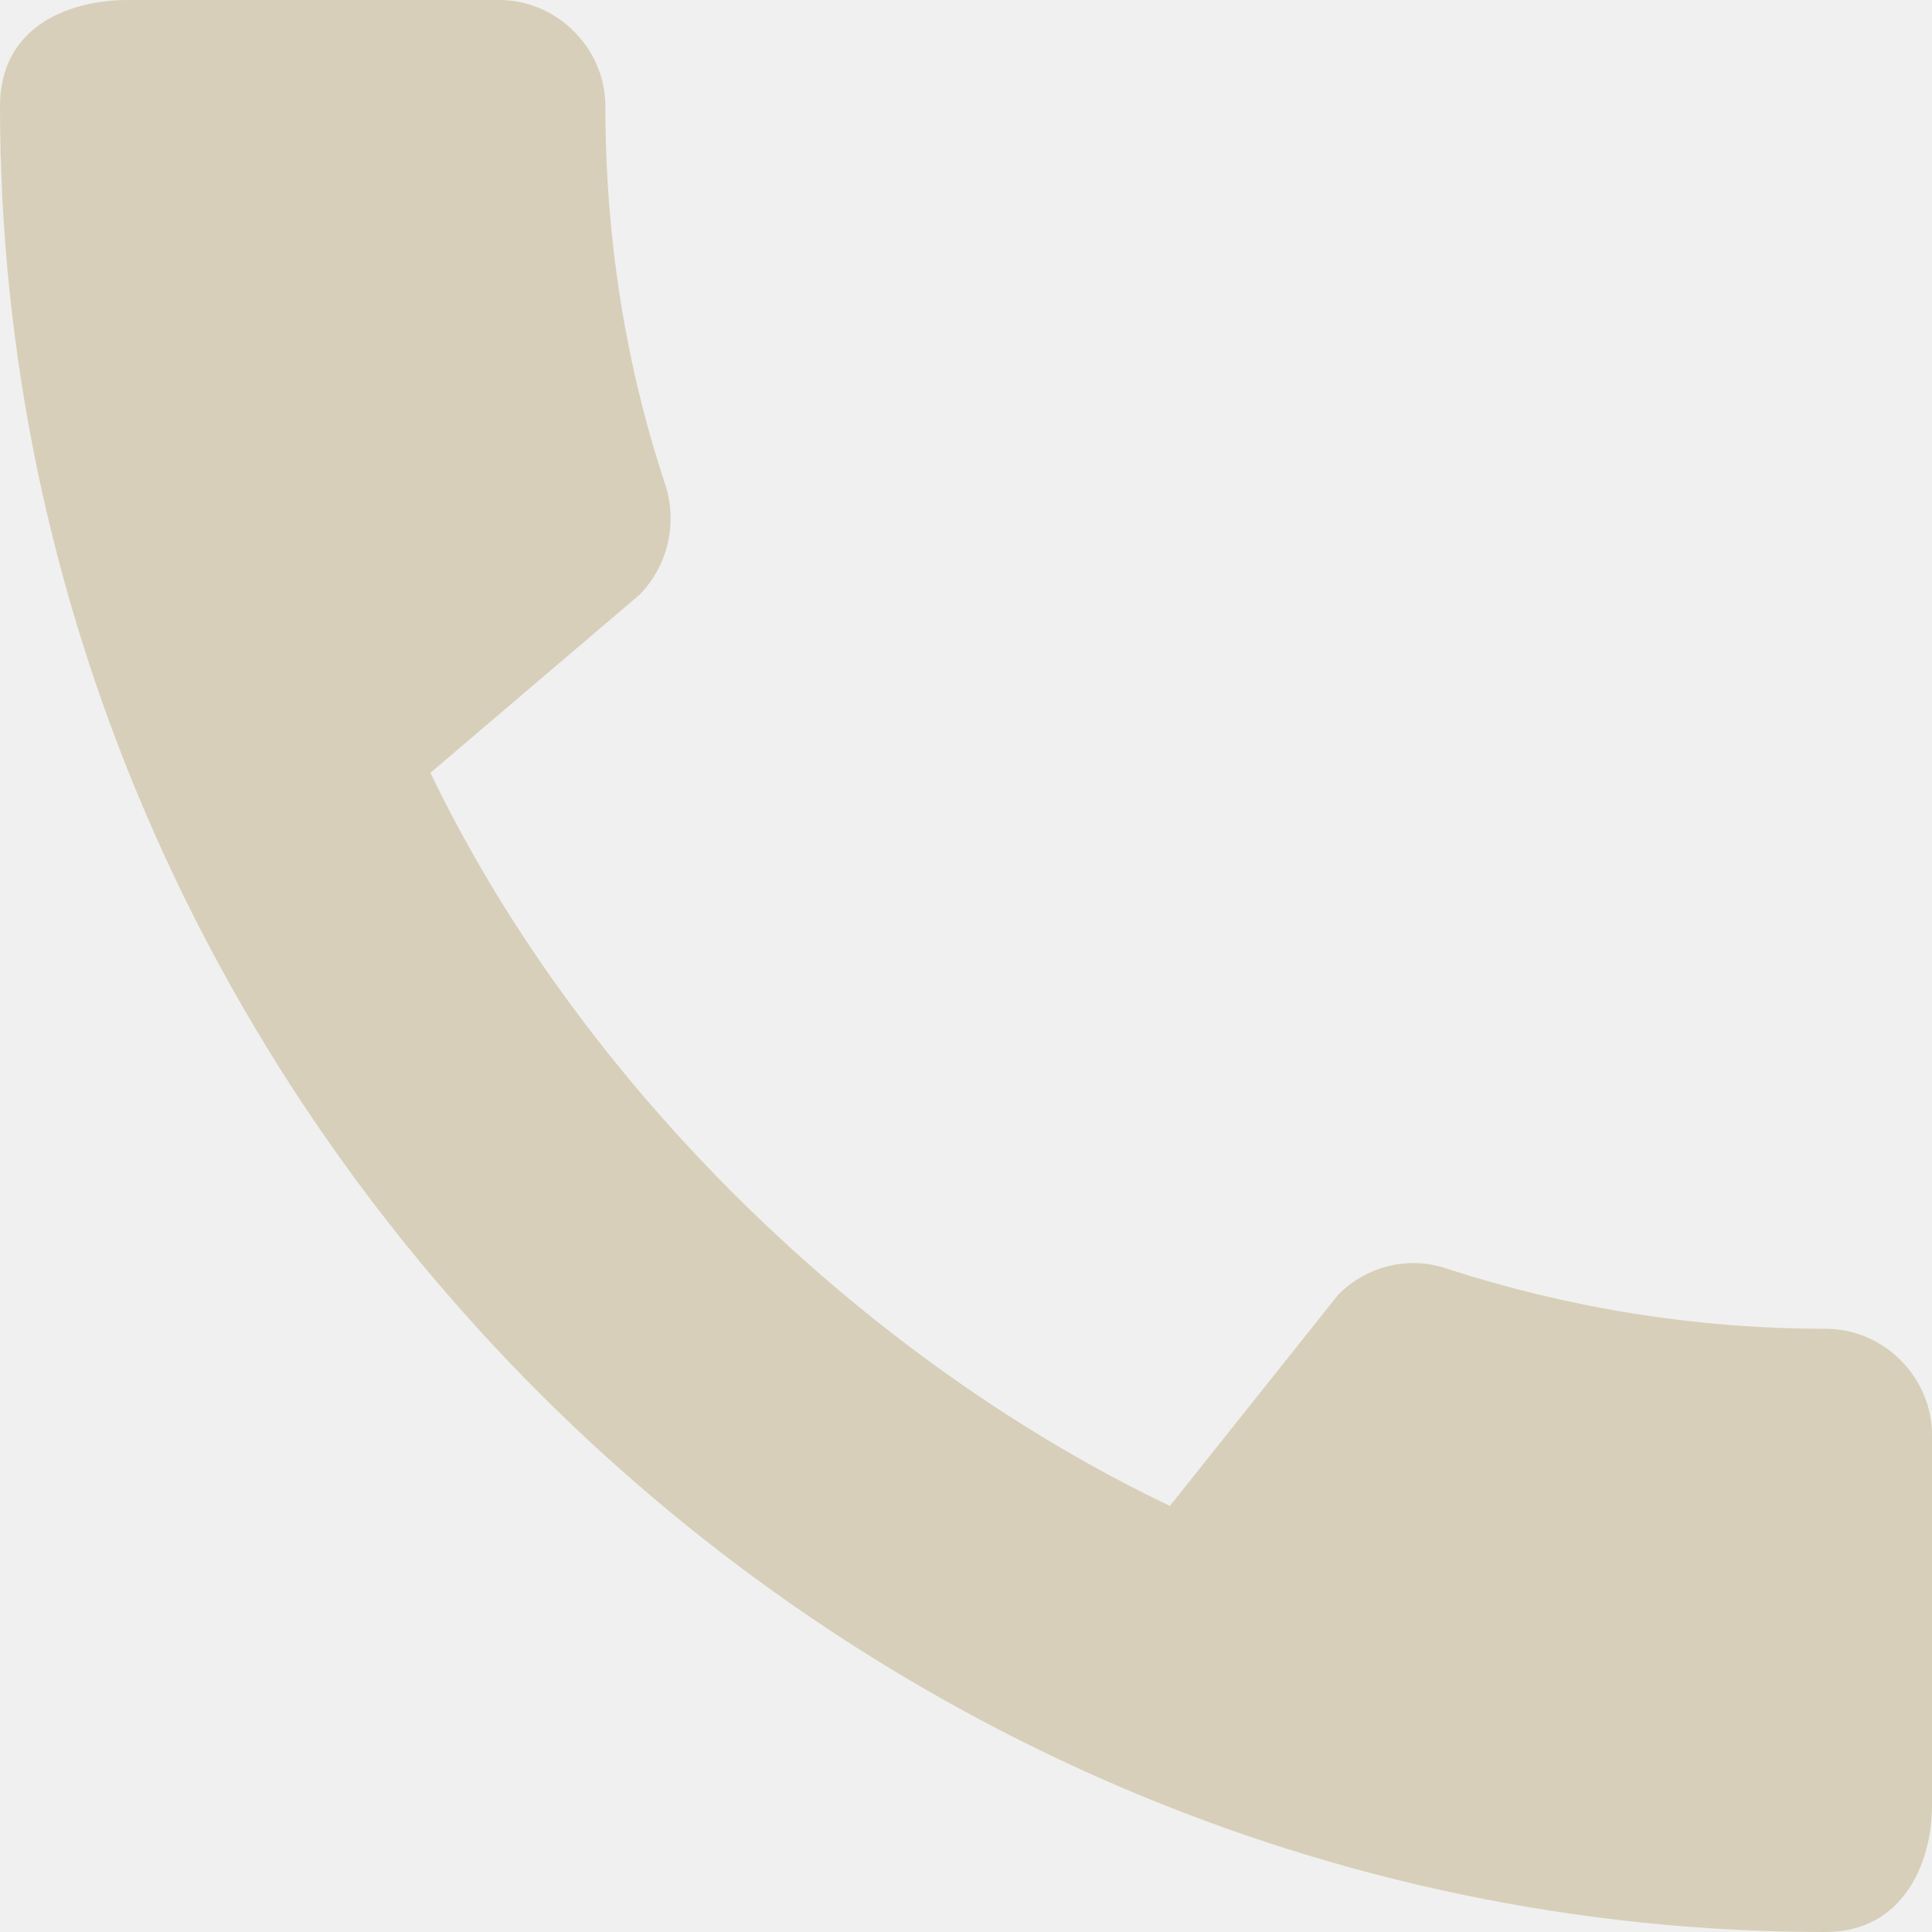
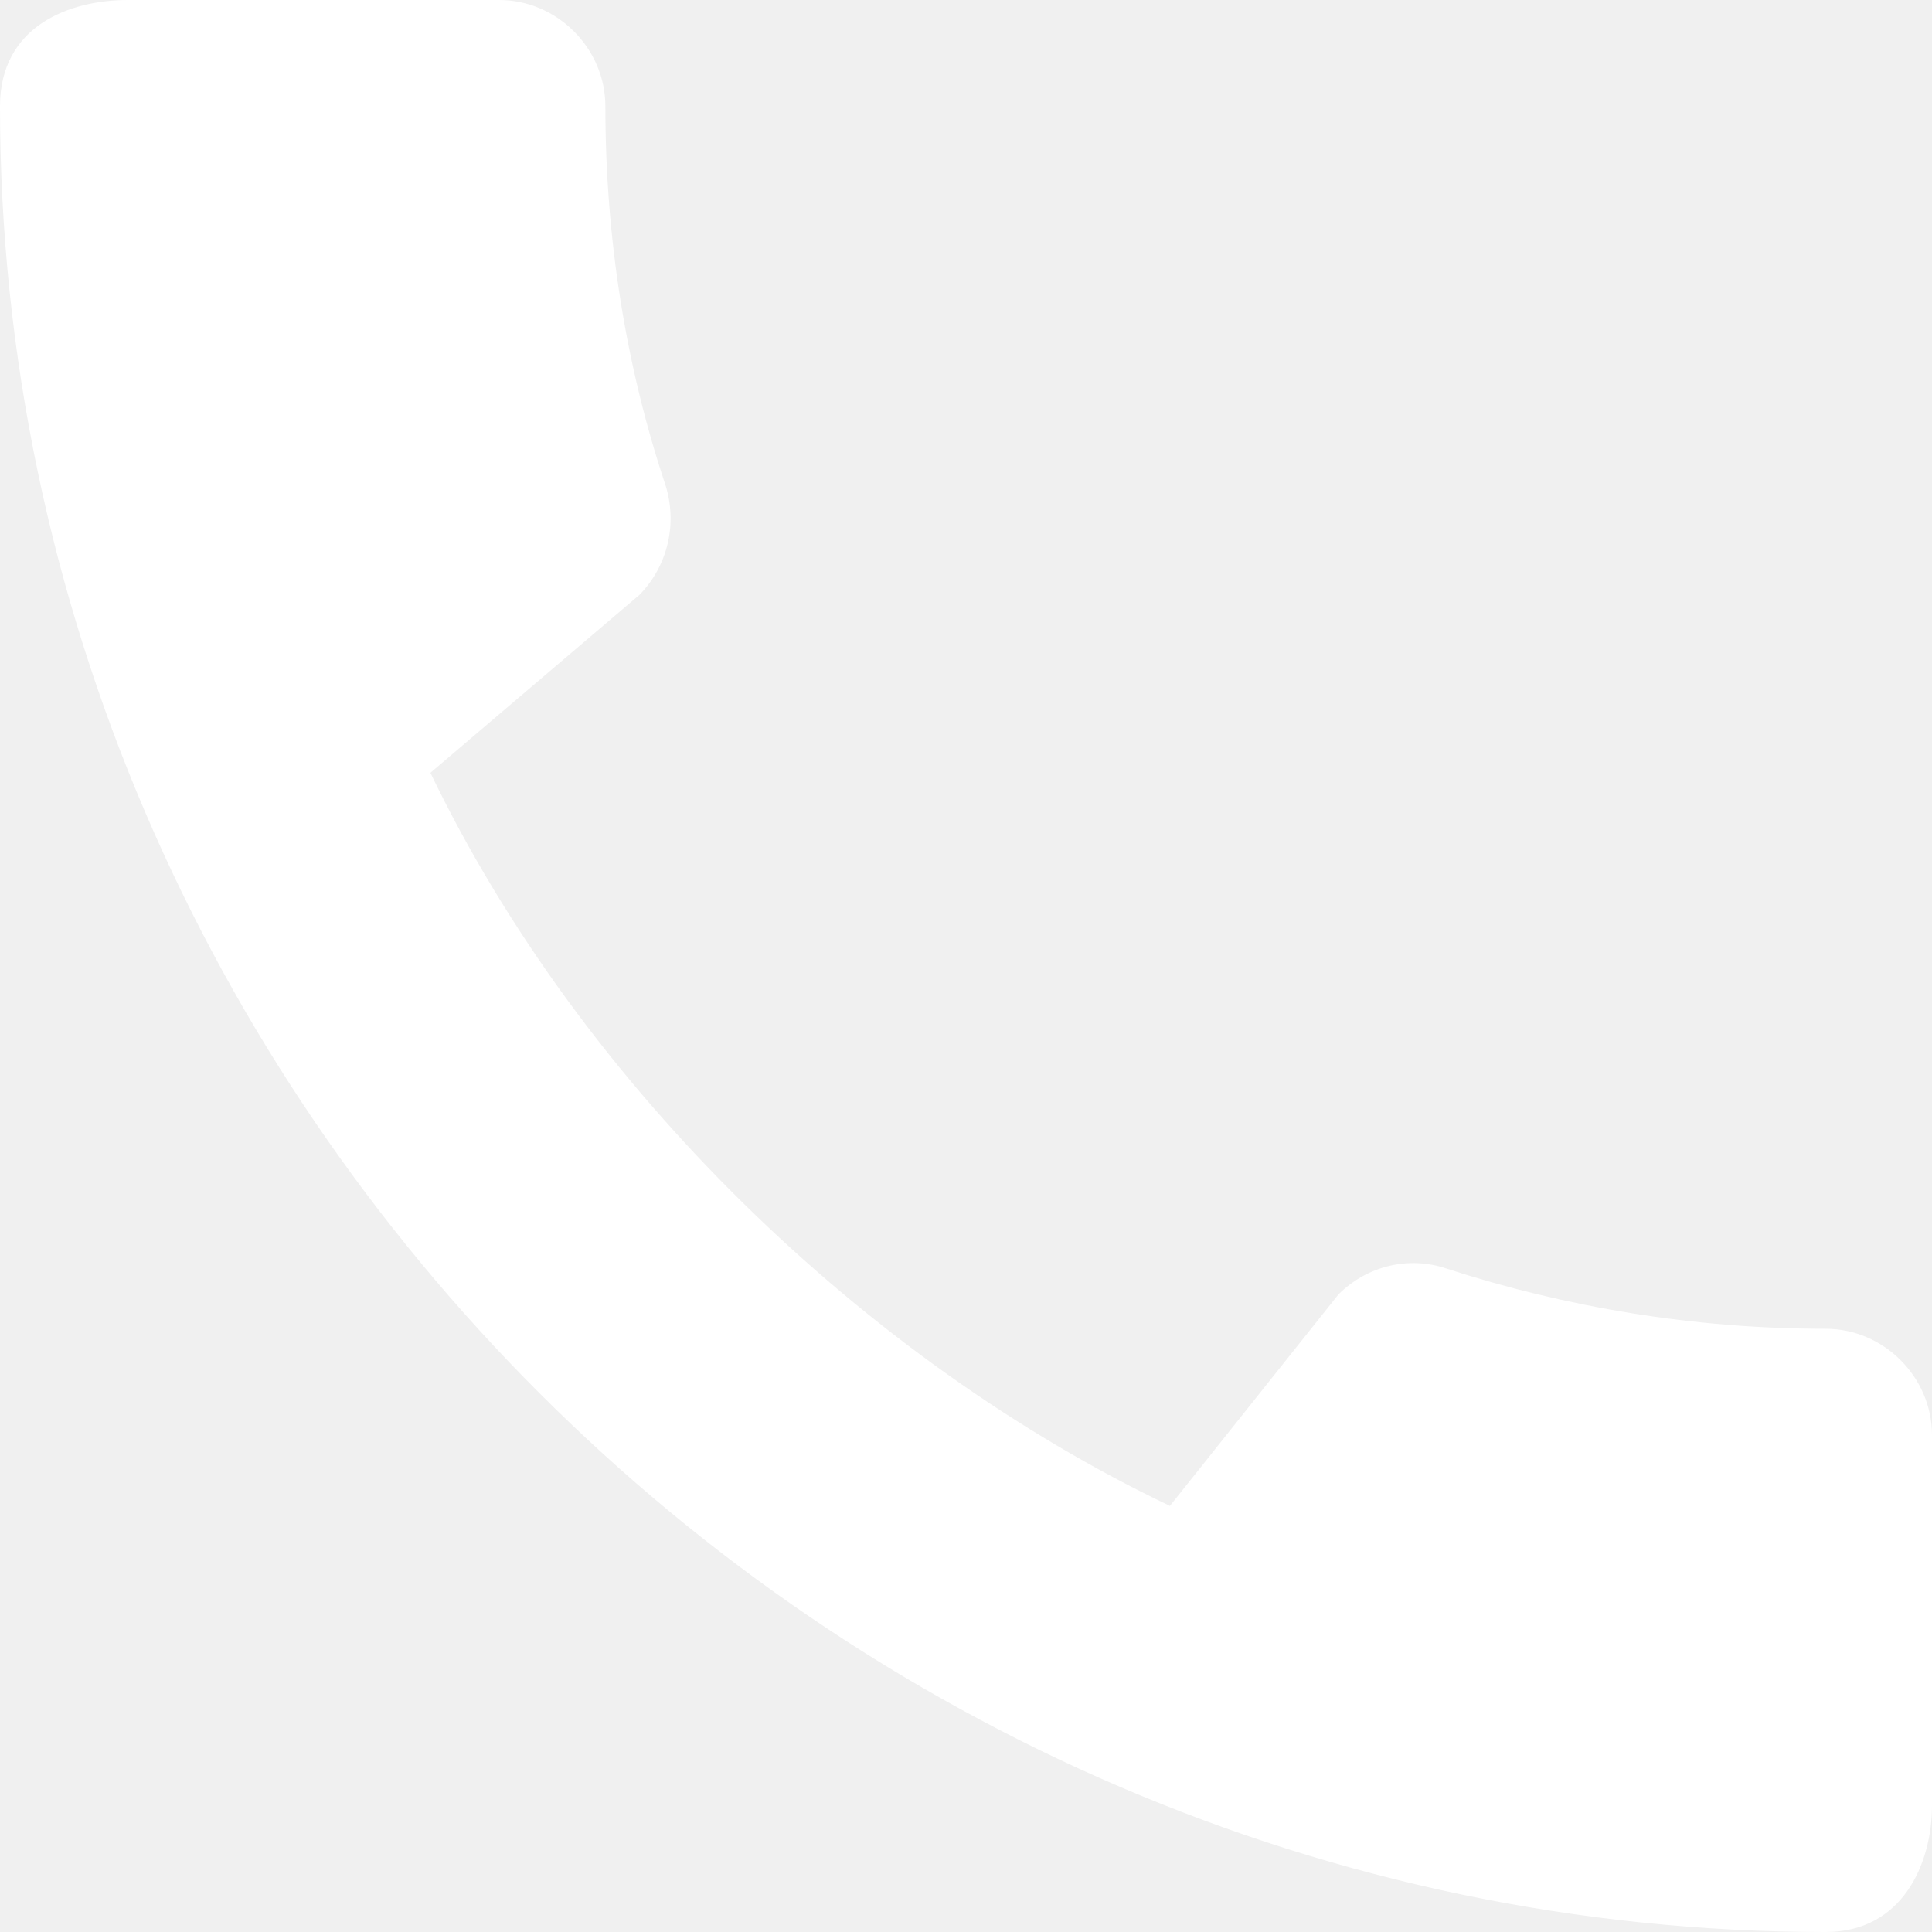
<svg xmlns="http://www.w3.org/2000/svg" width="44" height="44" viewBox="0 0 44 44" fill="none">
-   <path d="M41.58 30.262C38.573 30.262 35.664 29.773 32.951 28.893C32.096 28.6 31.142 28.82 30.482 29.48L26.644 34.296C19.727 30.996 13.249 24.762 9.802 17.6L14.569 13.542C15.229 12.858 15.424 11.904 15.156 11.049C14.251 8.336 13.787 5.427 13.787 2.42C13.787 1.1 12.687 0 11.367 0H2.909C1.589 0 0 0.587 0 2.42C0 25.129 18.896 44 41.58 44C43.316 44 44 42.46 44 41.116V32.682C44 31.362 42.9 30.262 41.58 30.262Z" fill="#D7CFB9" />
+   <path d="M41.58 30.262C38.573 30.262 35.664 29.773 32.951 28.893C32.096 28.6 31.142 28.82 30.482 29.48L26.644 34.296C19.727 30.996 13.249 24.762 9.802 17.6L14.569 13.542C15.229 12.858 15.424 11.904 15.156 11.049C14.251 8.336 13.787 5.427 13.787 2.42C13.787 1.1 12.687 0 11.367 0H2.909C1.589 0 0 0.587 0 2.42C0 25.129 18.896 44 41.58 44C43.316 44 44 42.46 44 41.116V32.682C44 31.362 42.9 30.262 41.58 30.262Z" fill="white" />
</svg>
